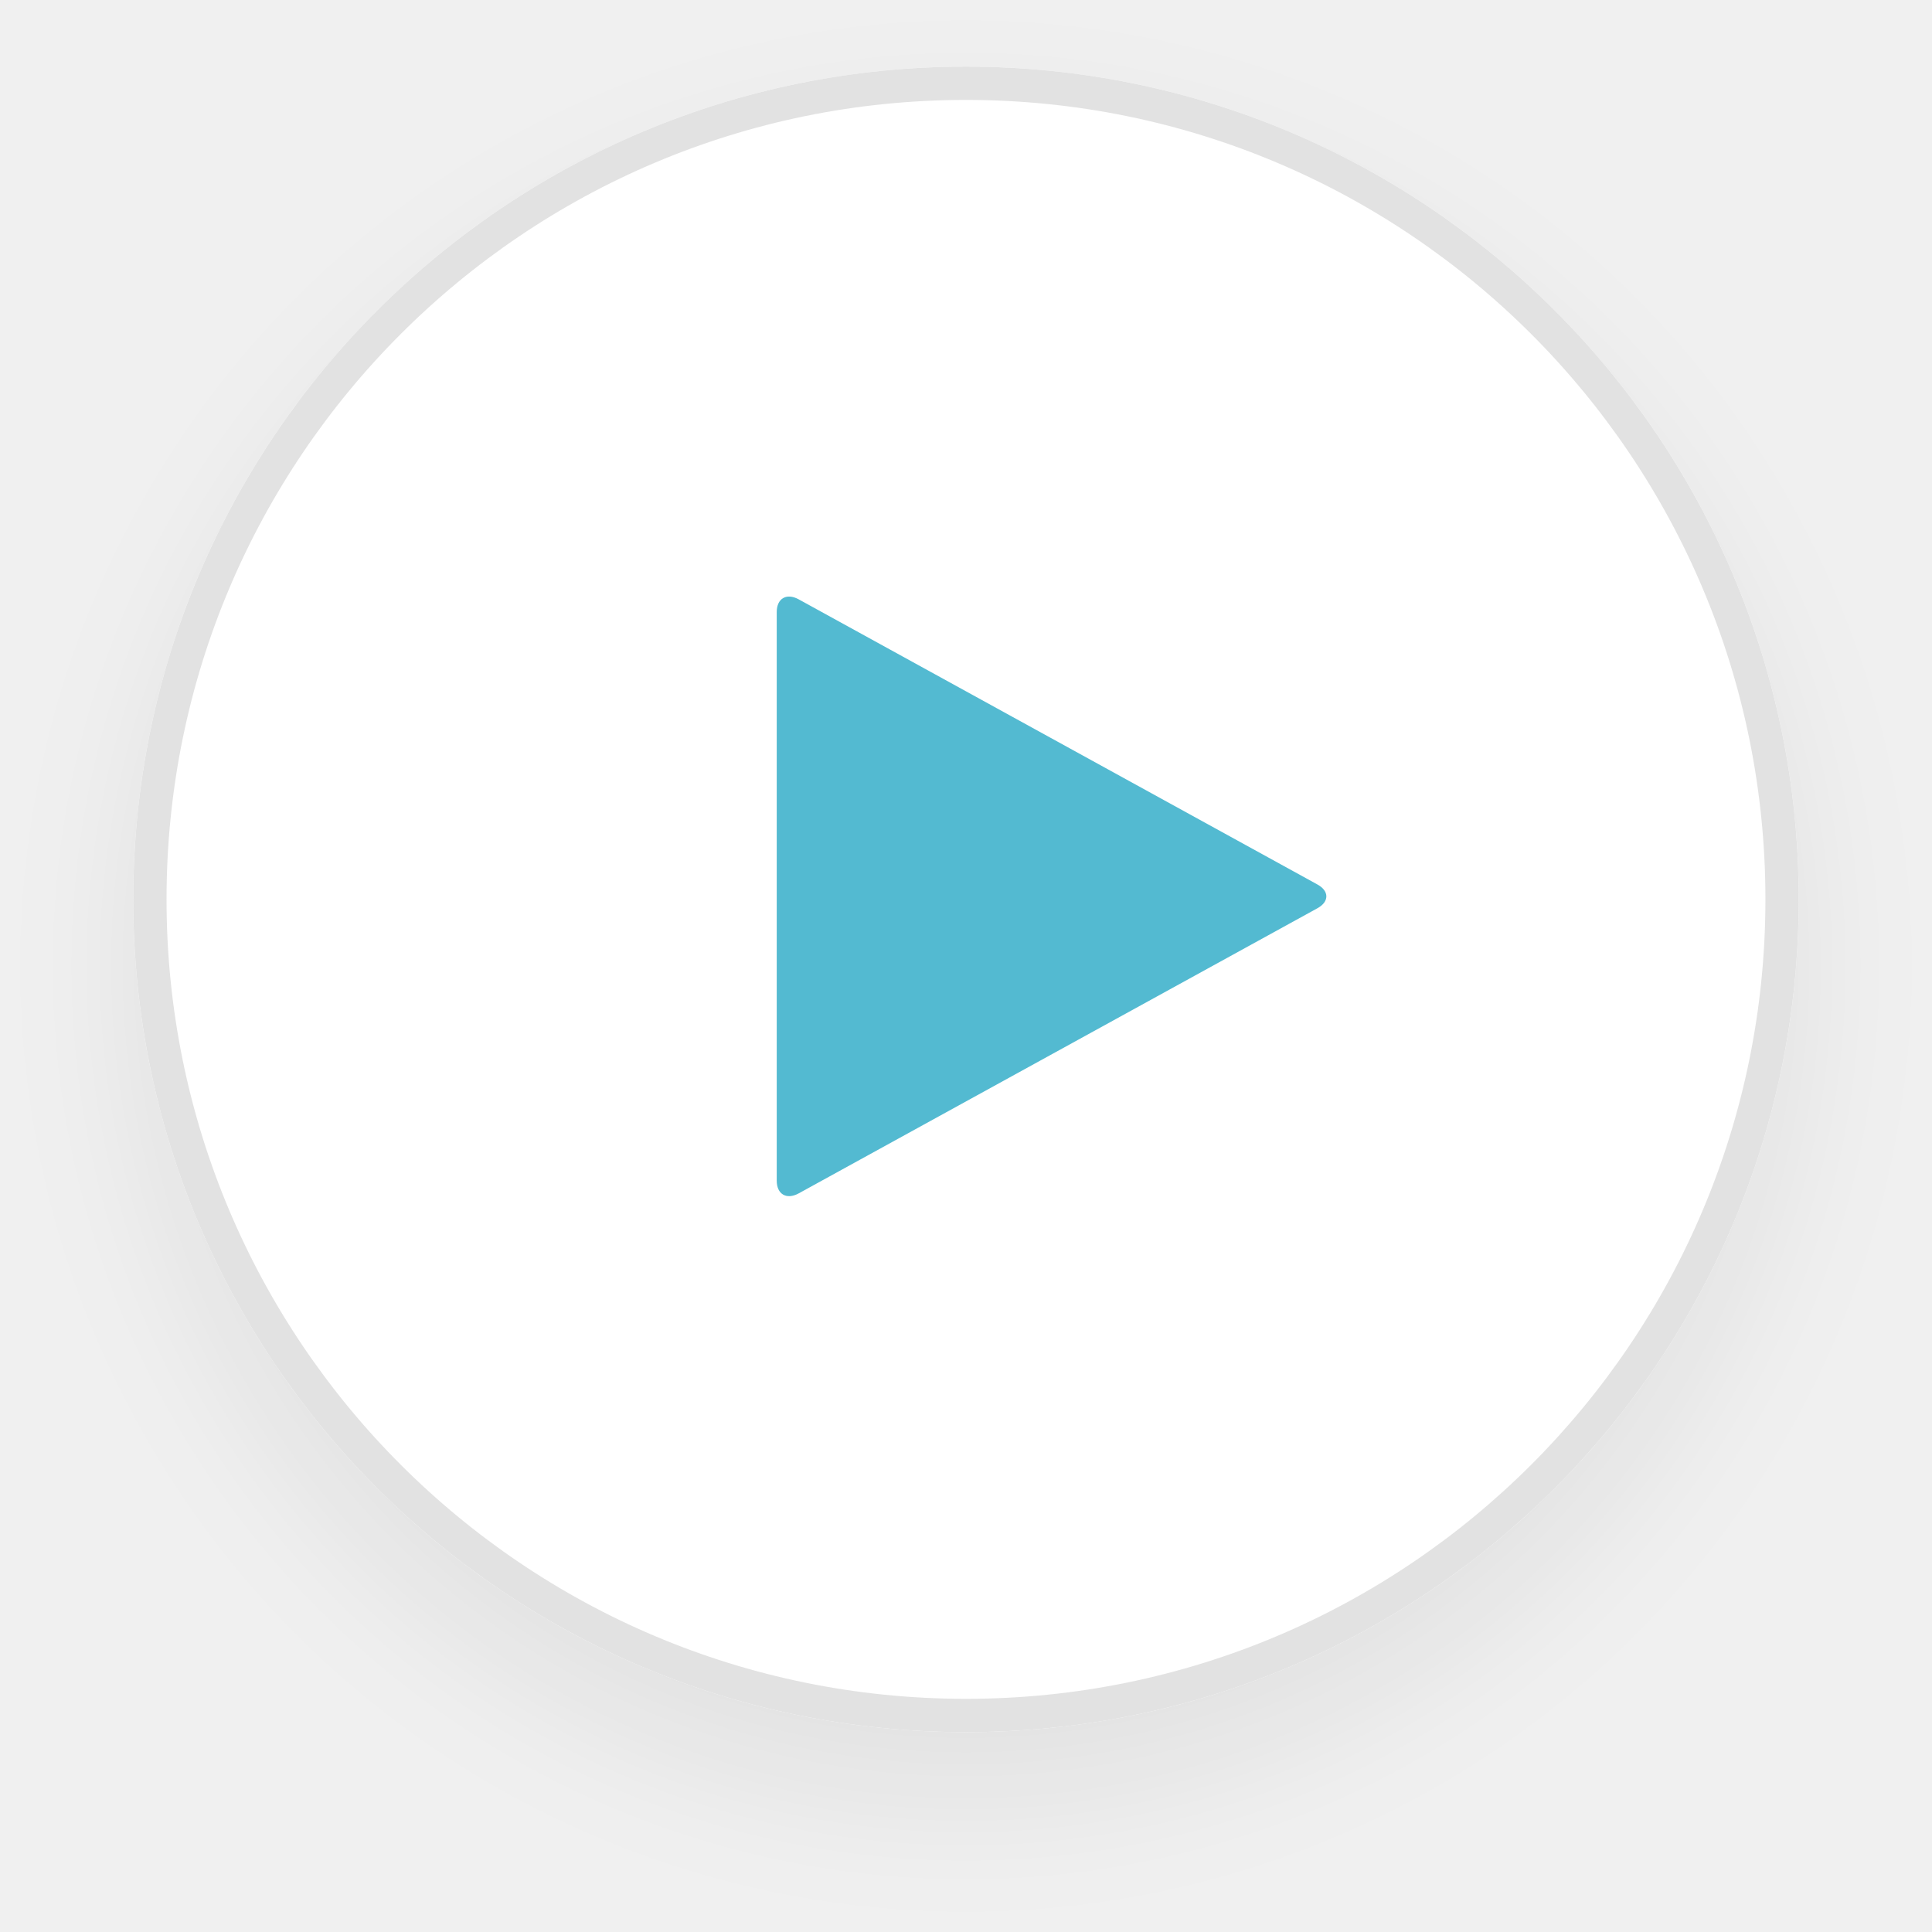
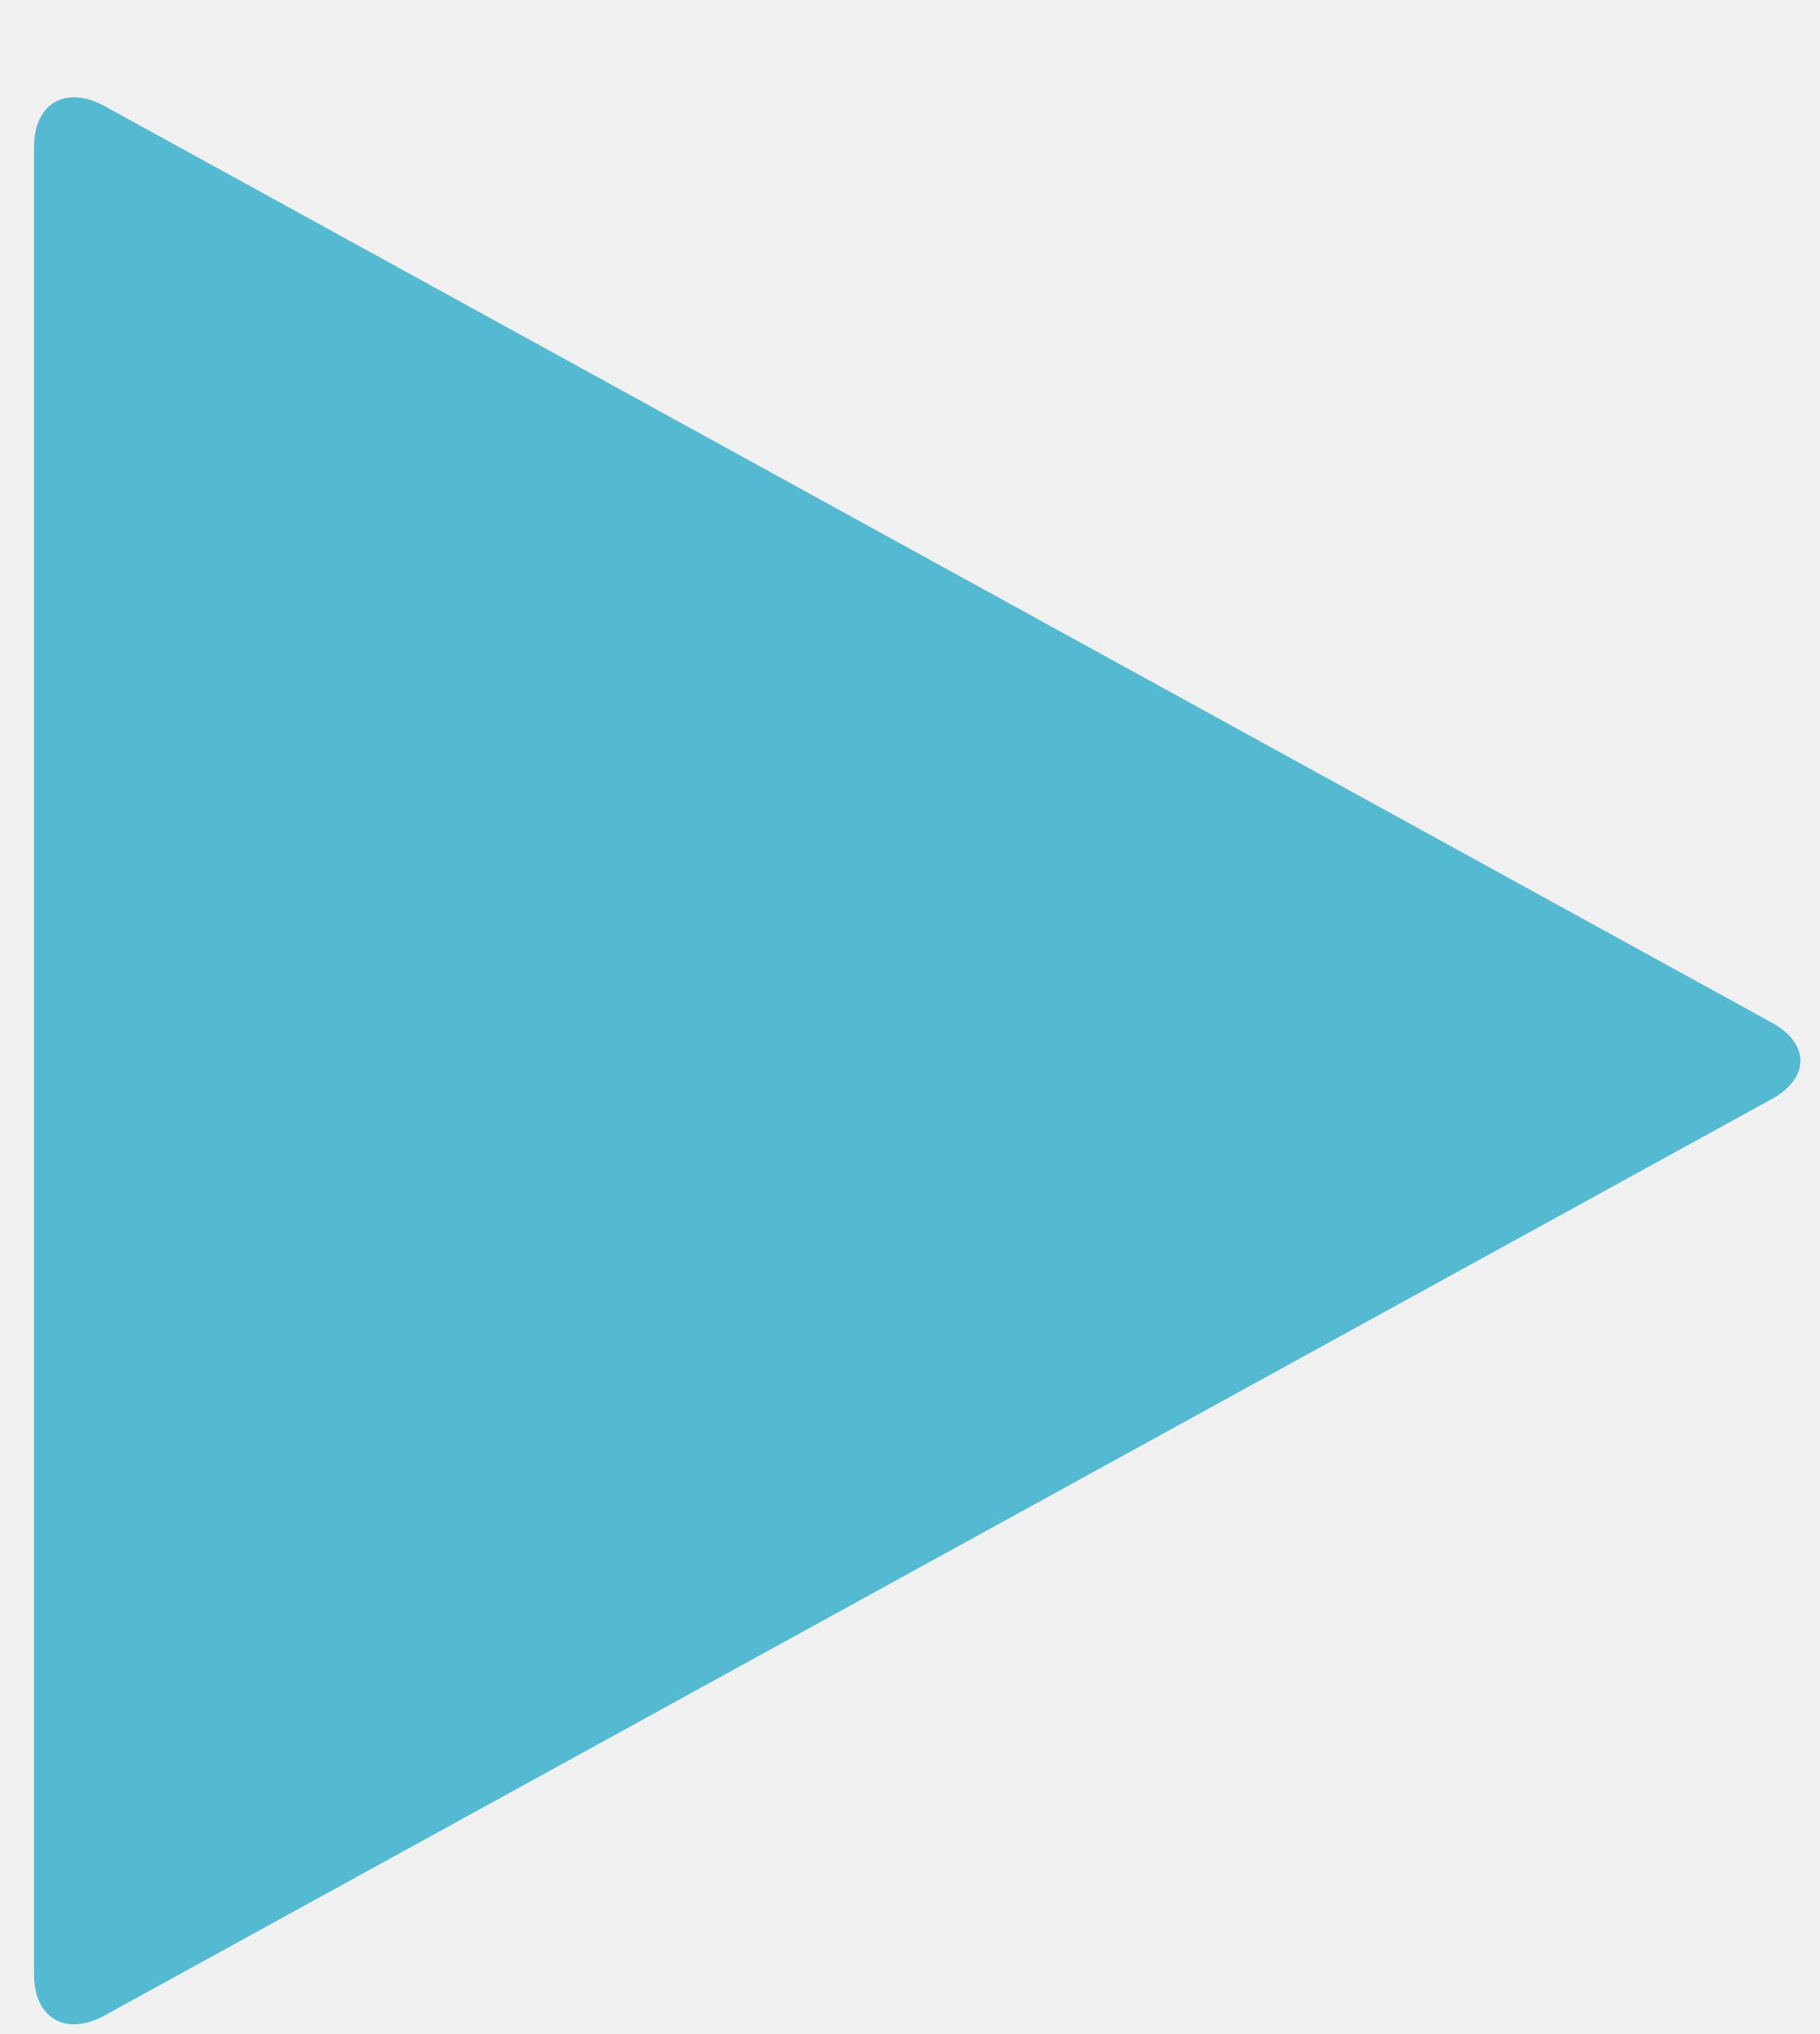
- <svg xmlns="http://www.w3.org/2000/svg" width="58" height="58" viewBox="0 0 58 58" fill="none">
-   <g filter="url(#filter0_d_1710_2342)">
-     <circle cx="25" cy="25" r="25" transform="matrix(-1 0 0 1 53.9995 2)" fill="white" />
-     <circle cx="25" cy="25" r="24.5" transform="matrix(-1 0 0 1 53.9995 2)" stroke="#E2E2E2" />
-   </g>
-   <path d="M39.545 27.269L23.974 35.828C23.611 36.025 23.318 35.851 23.318 35.445V18.373C23.318 17.967 23.611 17.793 23.974 17.991L39.545 26.55C39.909 26.747 39.909 27.072 39.545 27.269Z" fill="#53BAD1" />
-   <defs>
-     <filter id="filter0_d_1710_2342" x="-0" y="0" width="58" height="58" filterUnits="userSpaceOnUse" color-interpolation-filters="sRGB">
-       <feFlood flood-opacity="0" result="BackgroundImageFix" />
-       <feColorMatrix in="SourceAlpha" type="matrix" values="0 0 0 0 0 0 0 0 0 0 0 0 0 0 0 0 0 0 127 0" result="hardAlpha" />
-       <feOffset dy="2" />
-       <feGaussianBlur stdDeviation="2" />
-       <feColorMatrix type="matrix" values="0 0 0 0 0 0 0 0 0 0 0 0 0 0 0 0 0 0 0.06 0" />
-       <feBlend mode="normal" in2="BackgroundImageFix" result="effect1_dropShadow_1710_2342" />
-       <feBlend mode="normal" in="SourceGraphic" in2="effect1_dropShadow_1710_2342" result="shape" />
-     </filter>
-   </defs>
+ <svg xmlns="http://www.w3.org/2000/svg" width="17" height="19" viewBox="0 0 17 19" fill="none">
+   <path d="M16.546 10.269L0.975 18.828C0.611 19.025 0.318 18.851 0.318 18.445V1.373C0.318 0.967 0.611 0.793 0.975 0.99L16.546 9.55C16.909 9.747 16.909 10.071 16.546 10.269Z" fill="#53BAD1" />
</svg>
